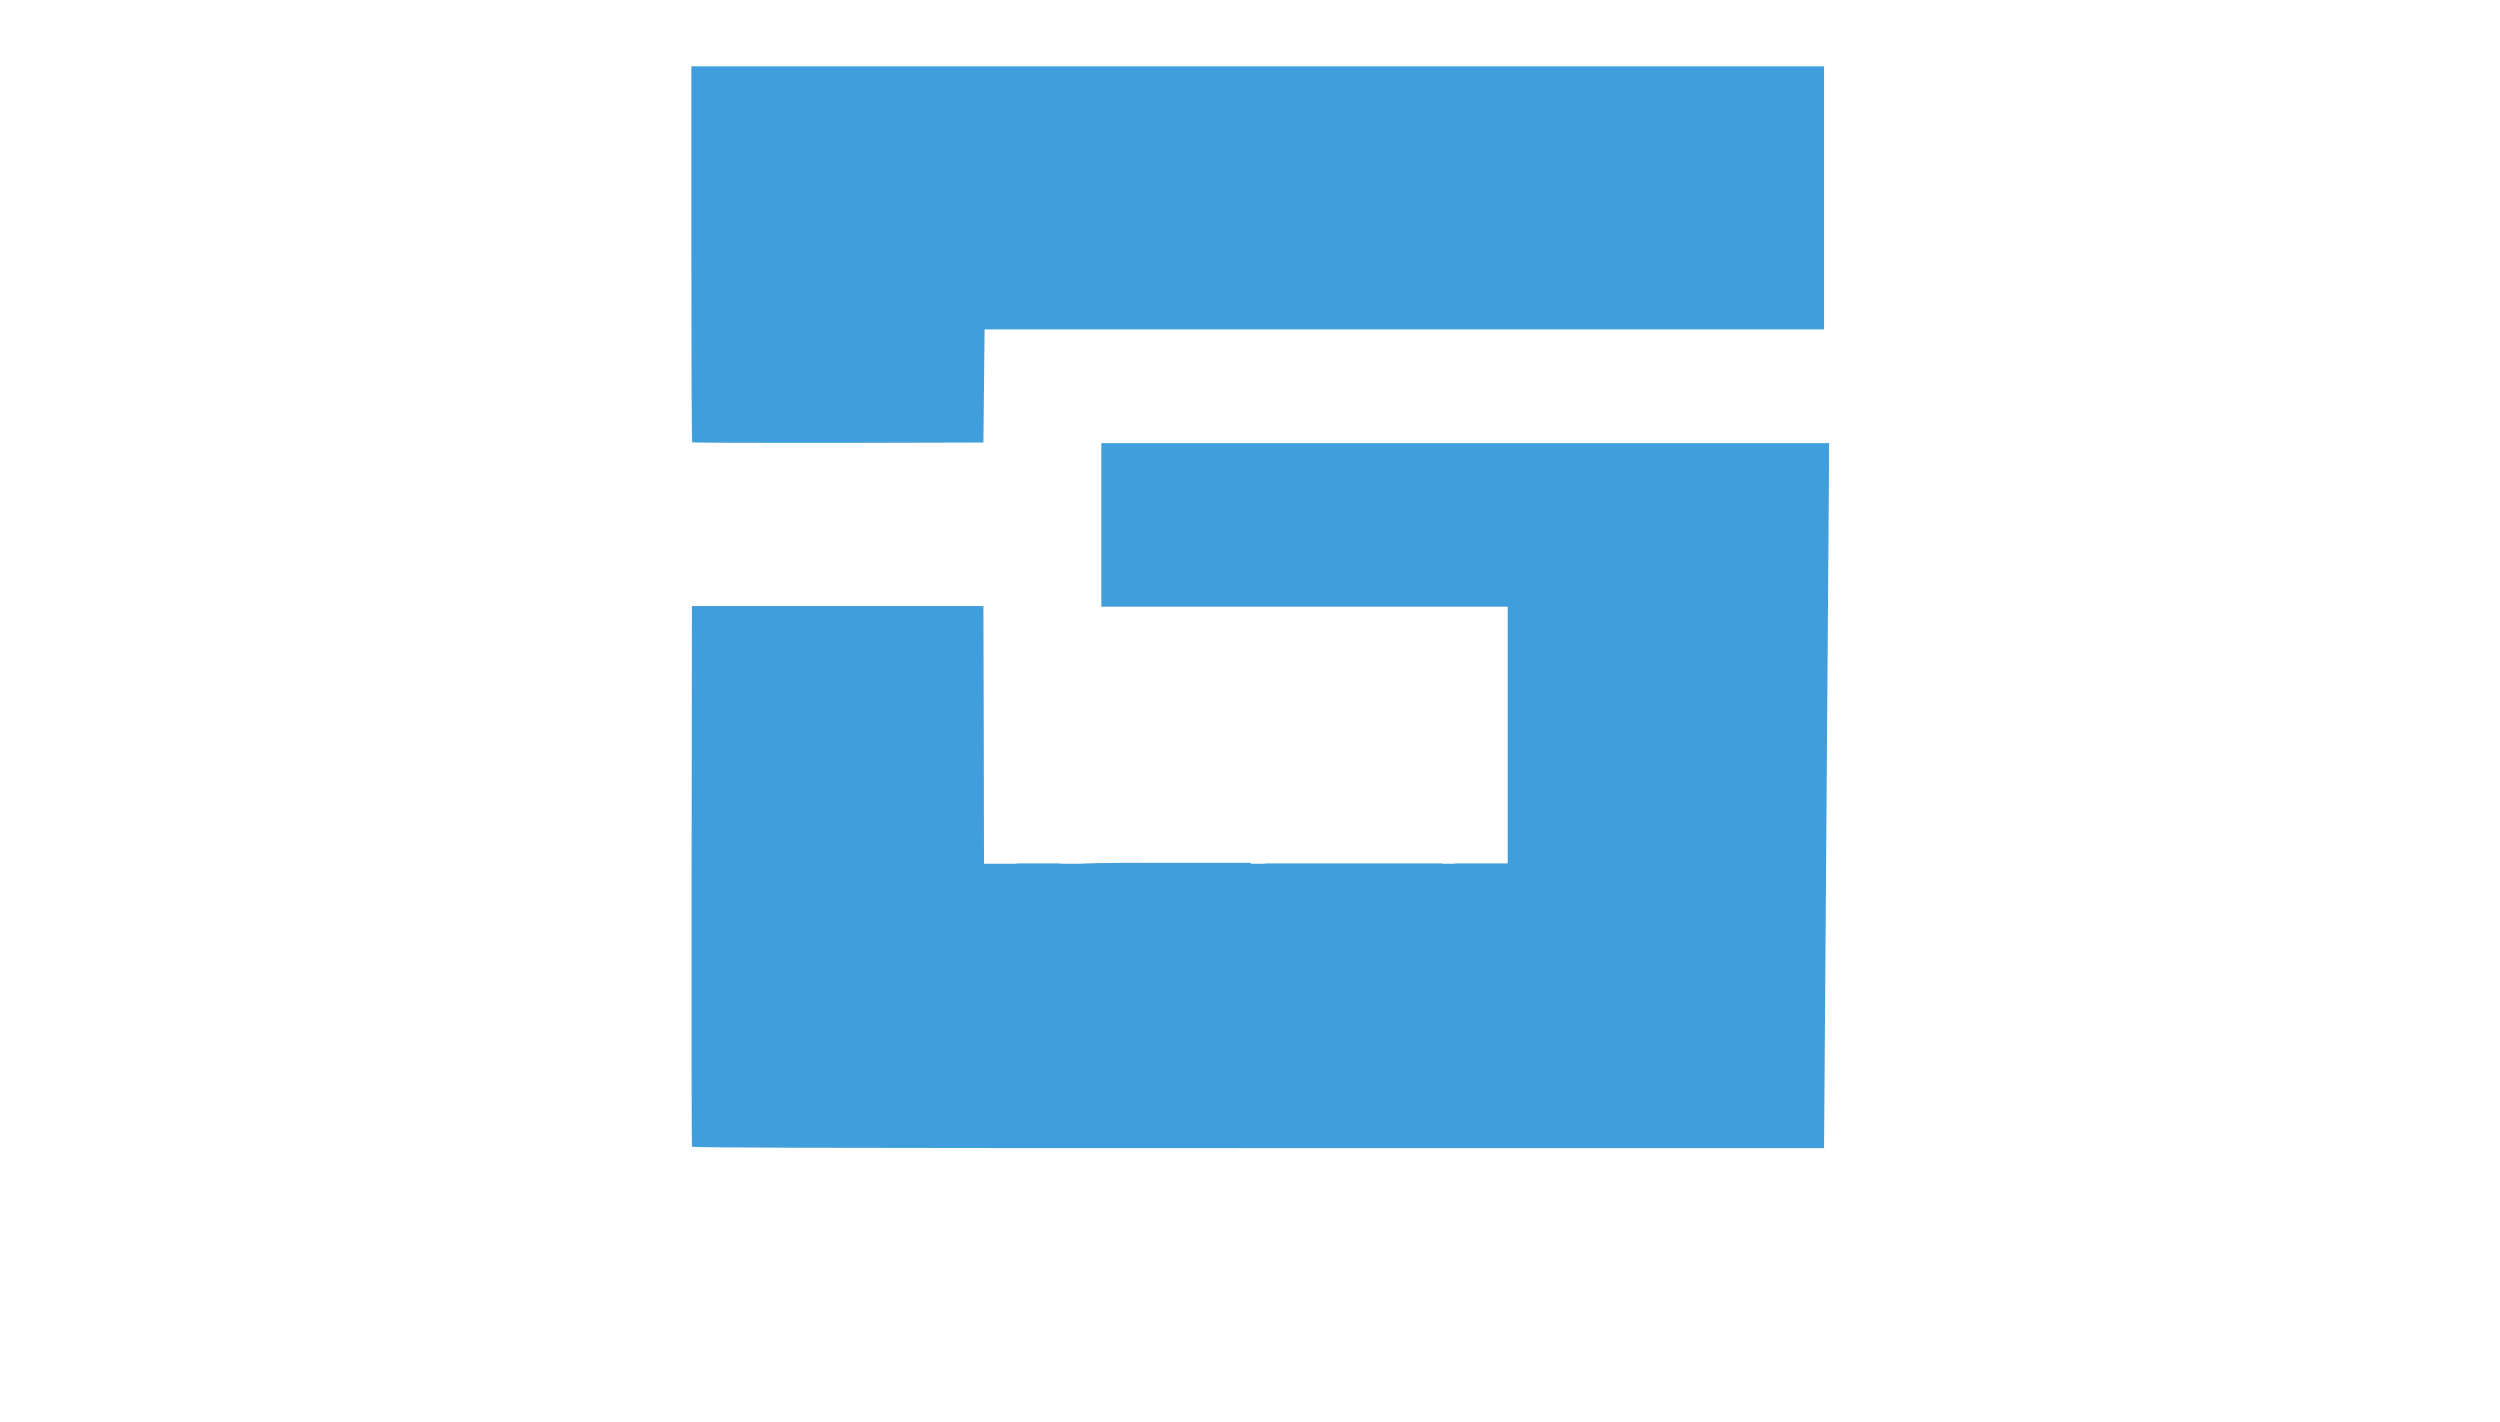
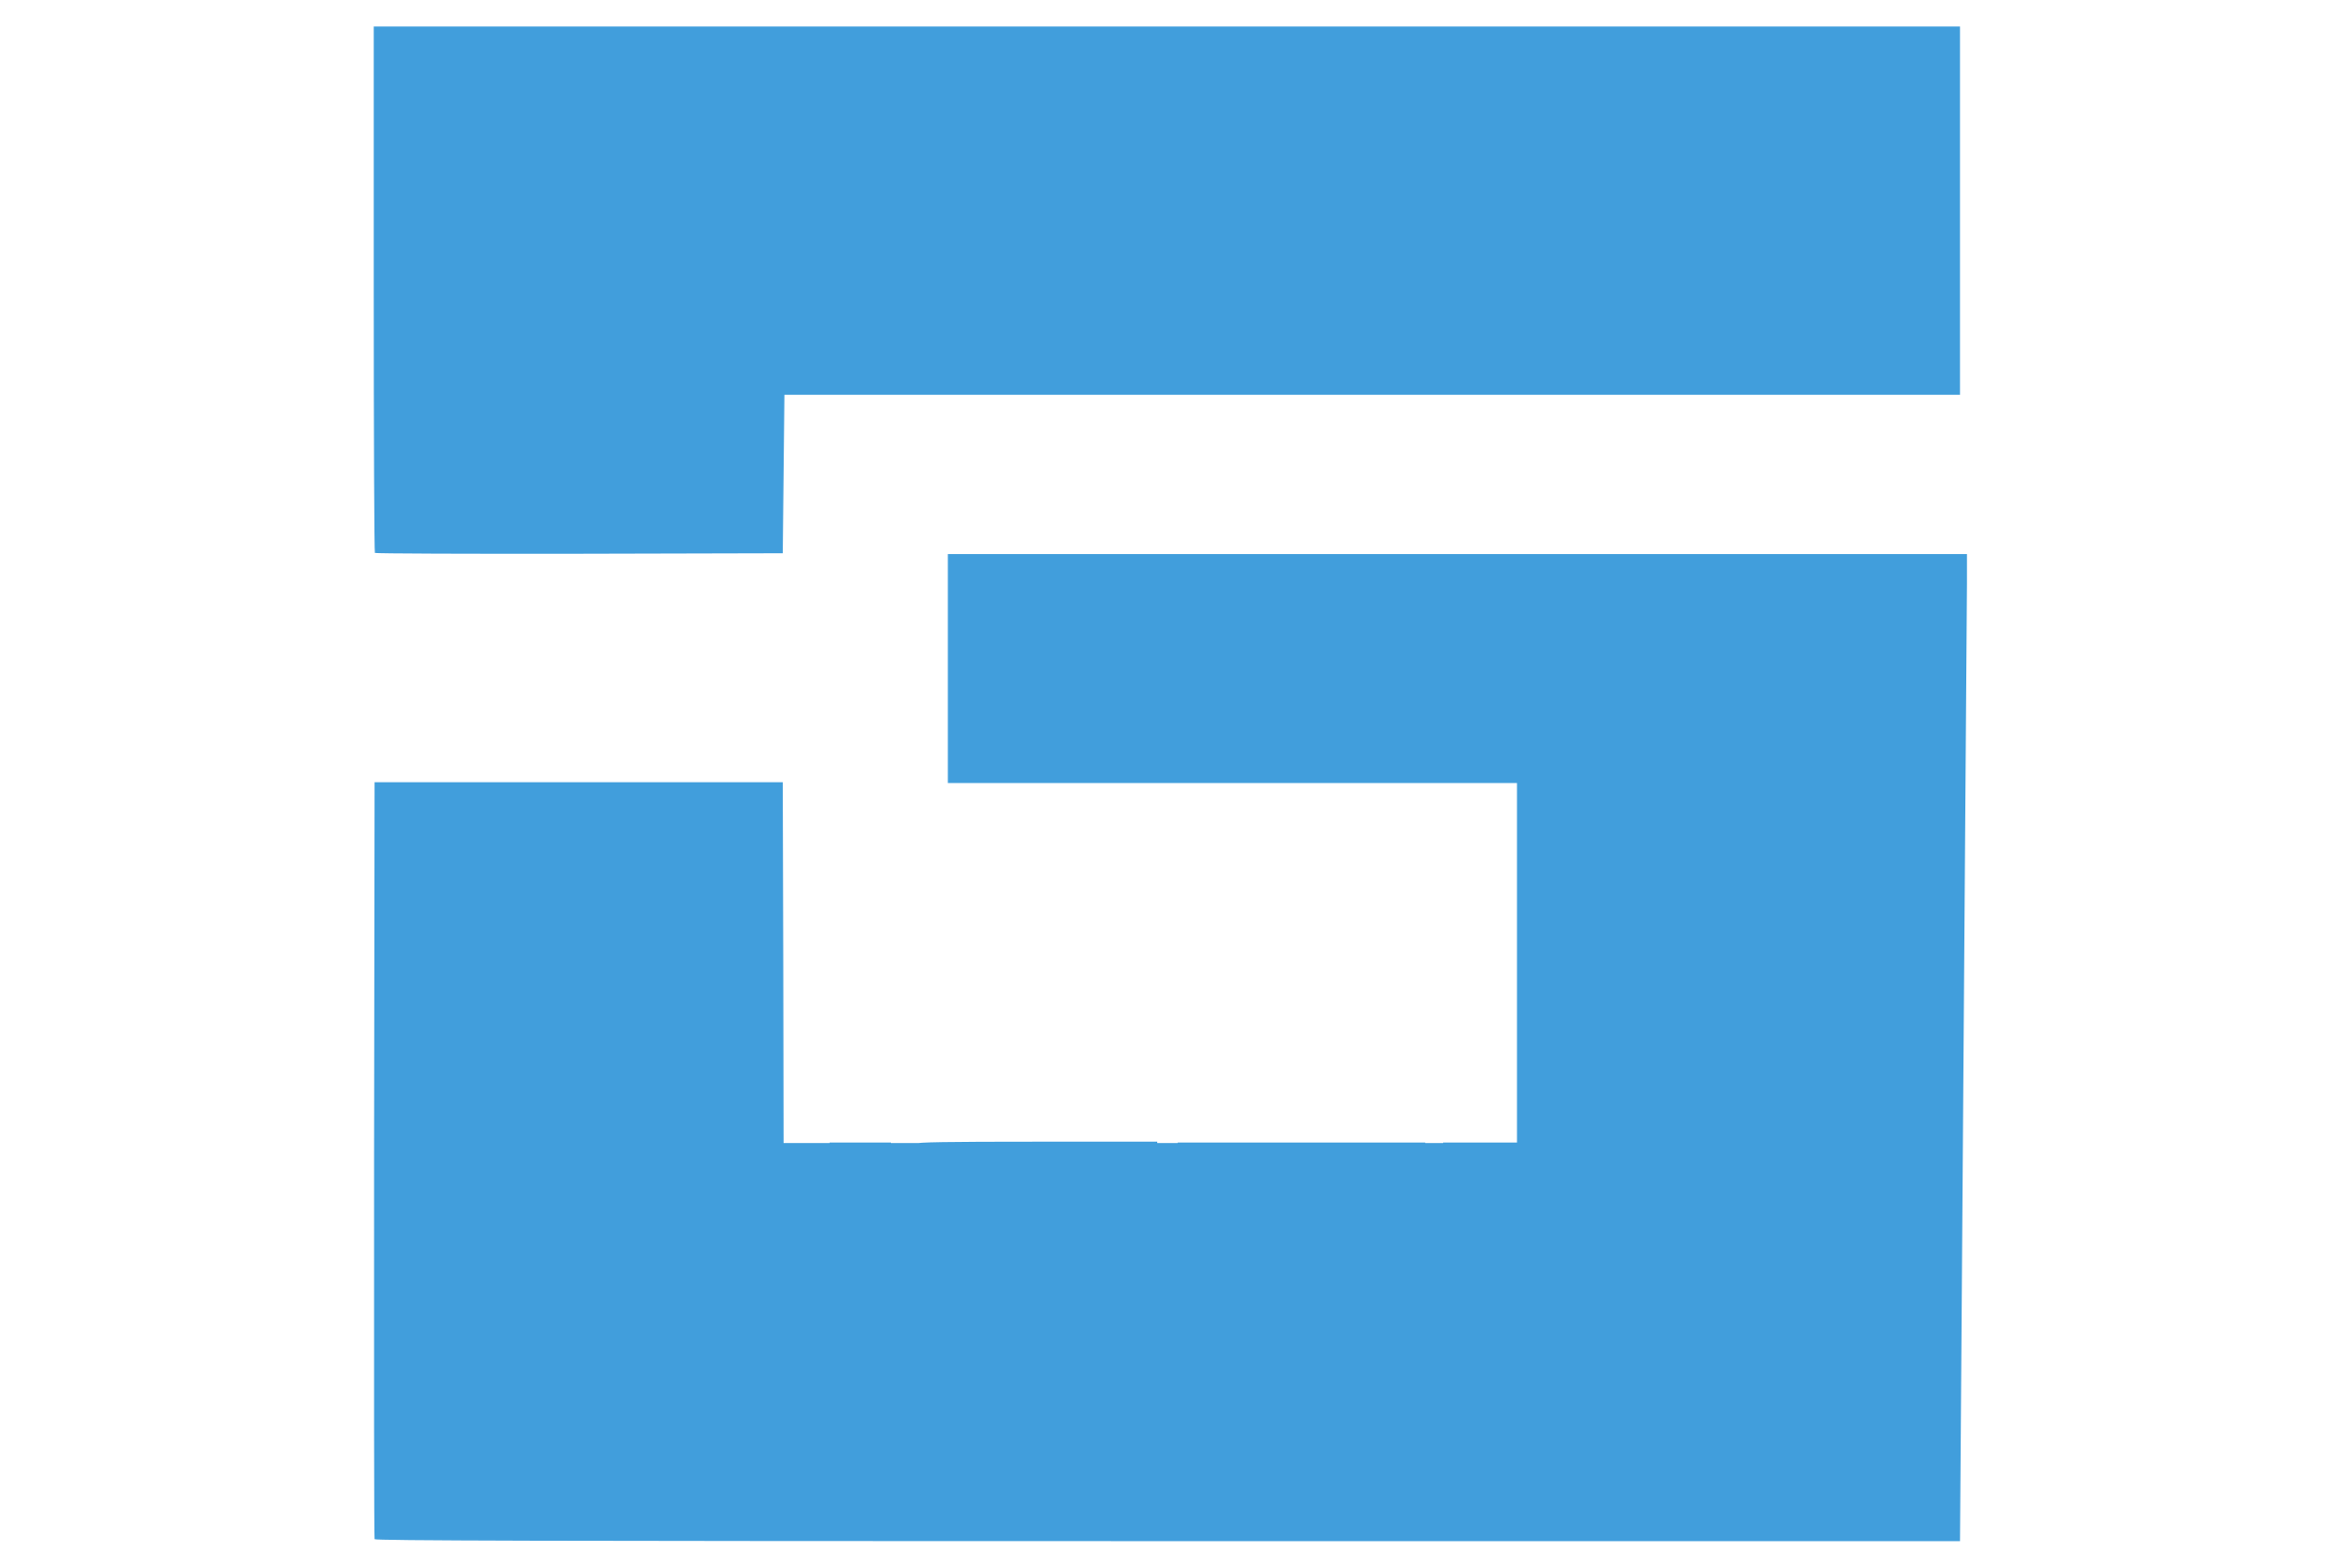
- <svg xmlns="http://www.w3.org/2000/svg" height="120" viewBox="0 0 10610 12000" width="211">
+ <svg xmlns="http://www.w3.org/2000/svg" height="400" viewBox="700 400 9450 9450" width="600">
  <path d="m2100 8250l-3-443h-910l-3 188-2 187h520v69c0 54-4 70-16 75-9 3-157 6-330 6h-314v-660h1060l-2-192-3-193-717-3-718-2v1410h1440zm1607-263v-700h-370l-5 520c-3 286-6 521-8 523-1 1-155 1-342 0l-341-3-2-520-2-520h-380l-3 690c-1 380 0 696 3 703 3 10 154 12 727 10l723-3zm525 455v-250h115c63 0 115 4 115 9s20 30 45 57c25 26 45 53 45 60 0 6 7 14 15 18 8 3 15 11 15 18s9 19 20 26 20 18 20 25 9 18 20 25 20 16 20 22c0 5 18 28 40 52 21 24 45 54 52 68s21 31 31 38c9 7 17 17 17 22s11 21 25 35l26 25h229c127 0 230-4 230-9s-10-15-23-23c-12-9-29-28-37-43s-29-42-47-62c-18-19-33-38-33-42 0-5-18-28-40-52s-40-49-40-54c0-6-18-30-40-53-22-22-40-45-40-50s-16-26-35-46c-61-65-58-66 150-66h185v-910h-723c-549 0-726 3-735 12s-12 178-12 698c0 378 3 690 7 693 3 4 91 7 195 7h188zm2695-185v-430l-467-3-468-2v381l258-3 257-3-2 65-1 65h-643l-2-328-2-327h1075l-2-192-3-193H5435l-3 690c-1 380 0 696 3 703 3 10 154 12 727 10l723-3zm1590 255v-175l-534-5-534-5-1-55-1-55h930v-370l-465-5c-256-3-464-8-462-12 1-5 2-42 2-83v-75h1070l-2-192-3-193H7035l-3 703-2 702 722-2 723-3zm1605 0v-180l-537-2-538-3-3-522-2-523h-380v698c0 384 3 702 7 705 3 4 332 7 730 7h723zm70-4595V3740H4050v1380h3430v2170H3060l-2-1087-3-1088H595l-3 2275c-1 1251 0 2281 3 2288 3 9 969 12 4780 12h4775zM3060 3257l5-477h7085V560H590v1583c0 871 3 1587 7 1590 3 4 558 6 1232 5l1226-3z" fill="#419edc" />
  <g fill="transparent">
    <path d="M140 6000V140h10330v11720H140zm1930 5050v-450h-940l2 191 3 190 255 2 255 2v130h-640l-3-322-2-323h1070v-390H620v1420h1450zm1598-257l-3-708-192-3-193-2v1040h-680l-2-517-3-518h-380l-3 708-2 707h1460zm522 457v-250h225l194 250 195 250h238c131 0 238-2 238-4 0-3-55-76-123-163-177-228-247-321-247-327 0-3 81-6 180-6h180v-920h-723c-549 0-726 3-735 12s-12 180-12 710v698h390zm2700-195v-445h-468c-258 0-471 2-473 4s-3 90-1 195l3 191h509v120h-640v-650h1070l-2-192-3-193H5435l-3 708-2 707h1460zm1590 255v-190H7410v-100l463-2 462-3 3-192 2-193h-930v-160h1070l-2-192-3-193H7025l-3 708-2 707h1460zm1600 0v-190l-537-2-538-3-3-517-2-518h-380v1420h1460zm70-4595V3740H4050v1380h3430v2170l-2202-2-2203-3-3-1088-2-1087-1238 2-1237 3-3 2275c-1 1251 0 2281 3 2288 3 9 969 12 4780 12h4775zM3070 3260v-480h7080V560H590v1583c0 871 3 1587 7 1590 3 4 561 7 1240 7h1233z" />
    <path d="M4190 10540v-70h700v140h-700z" />
  </g>
</svg>
